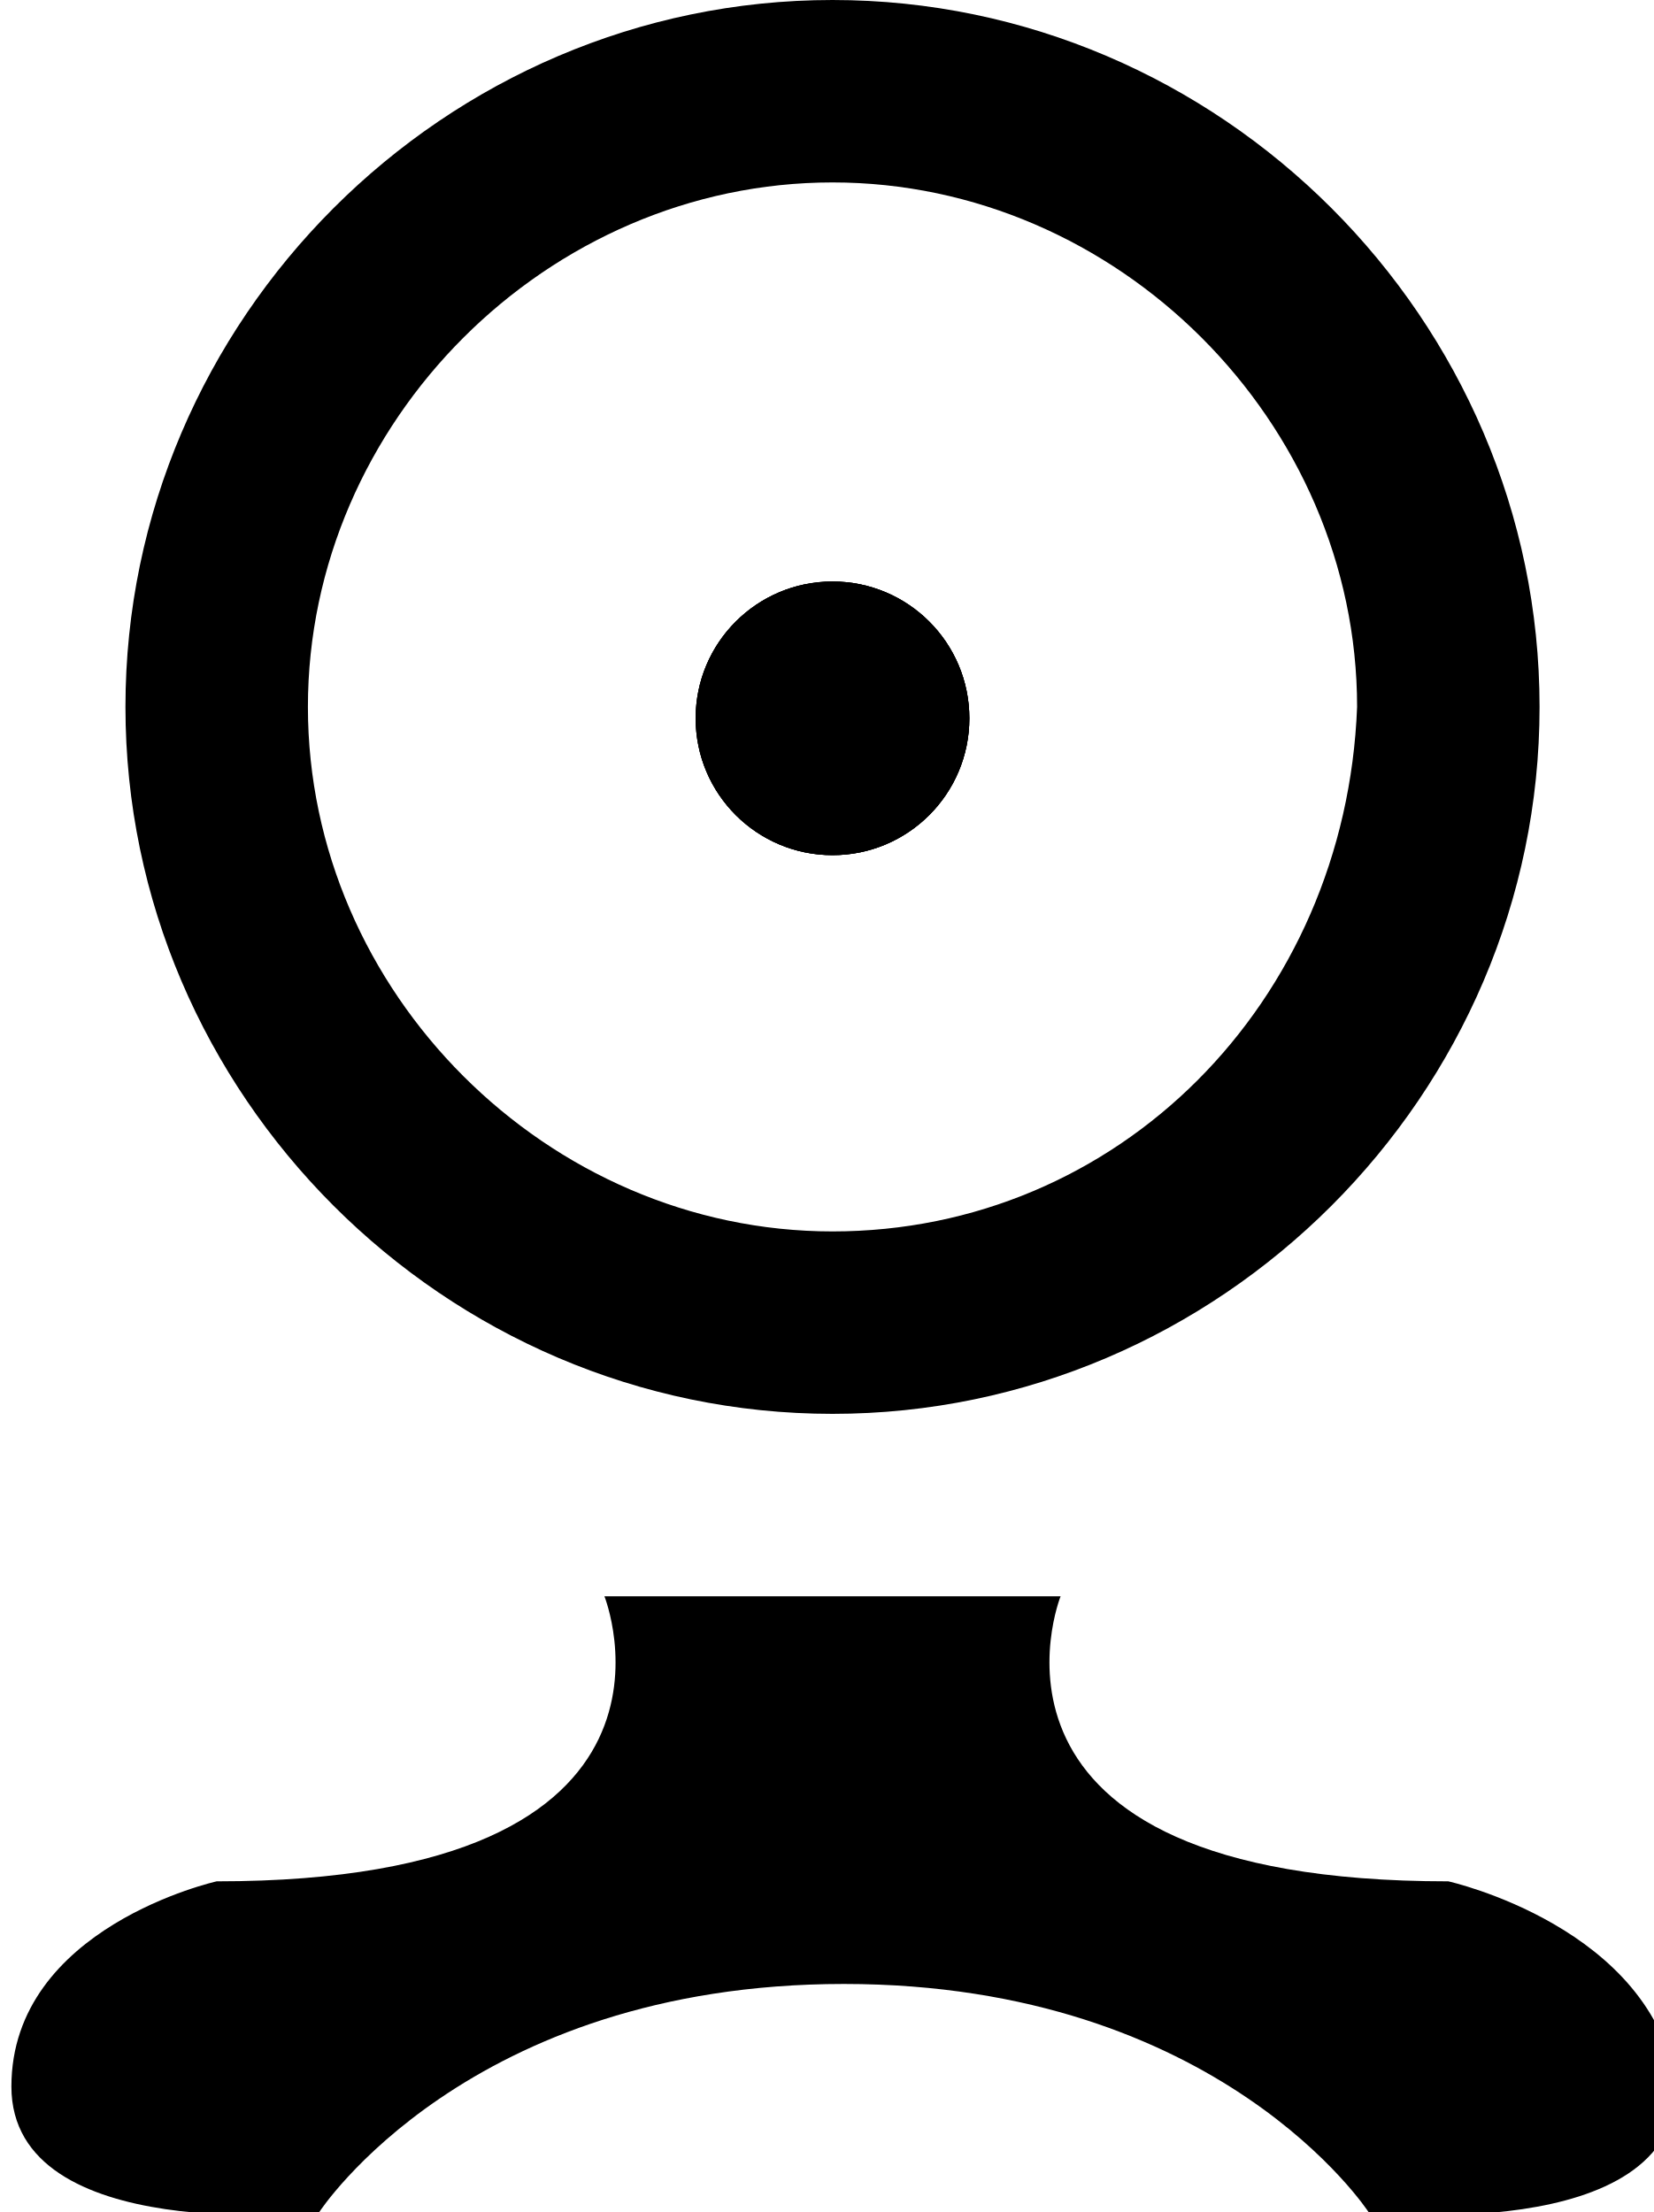
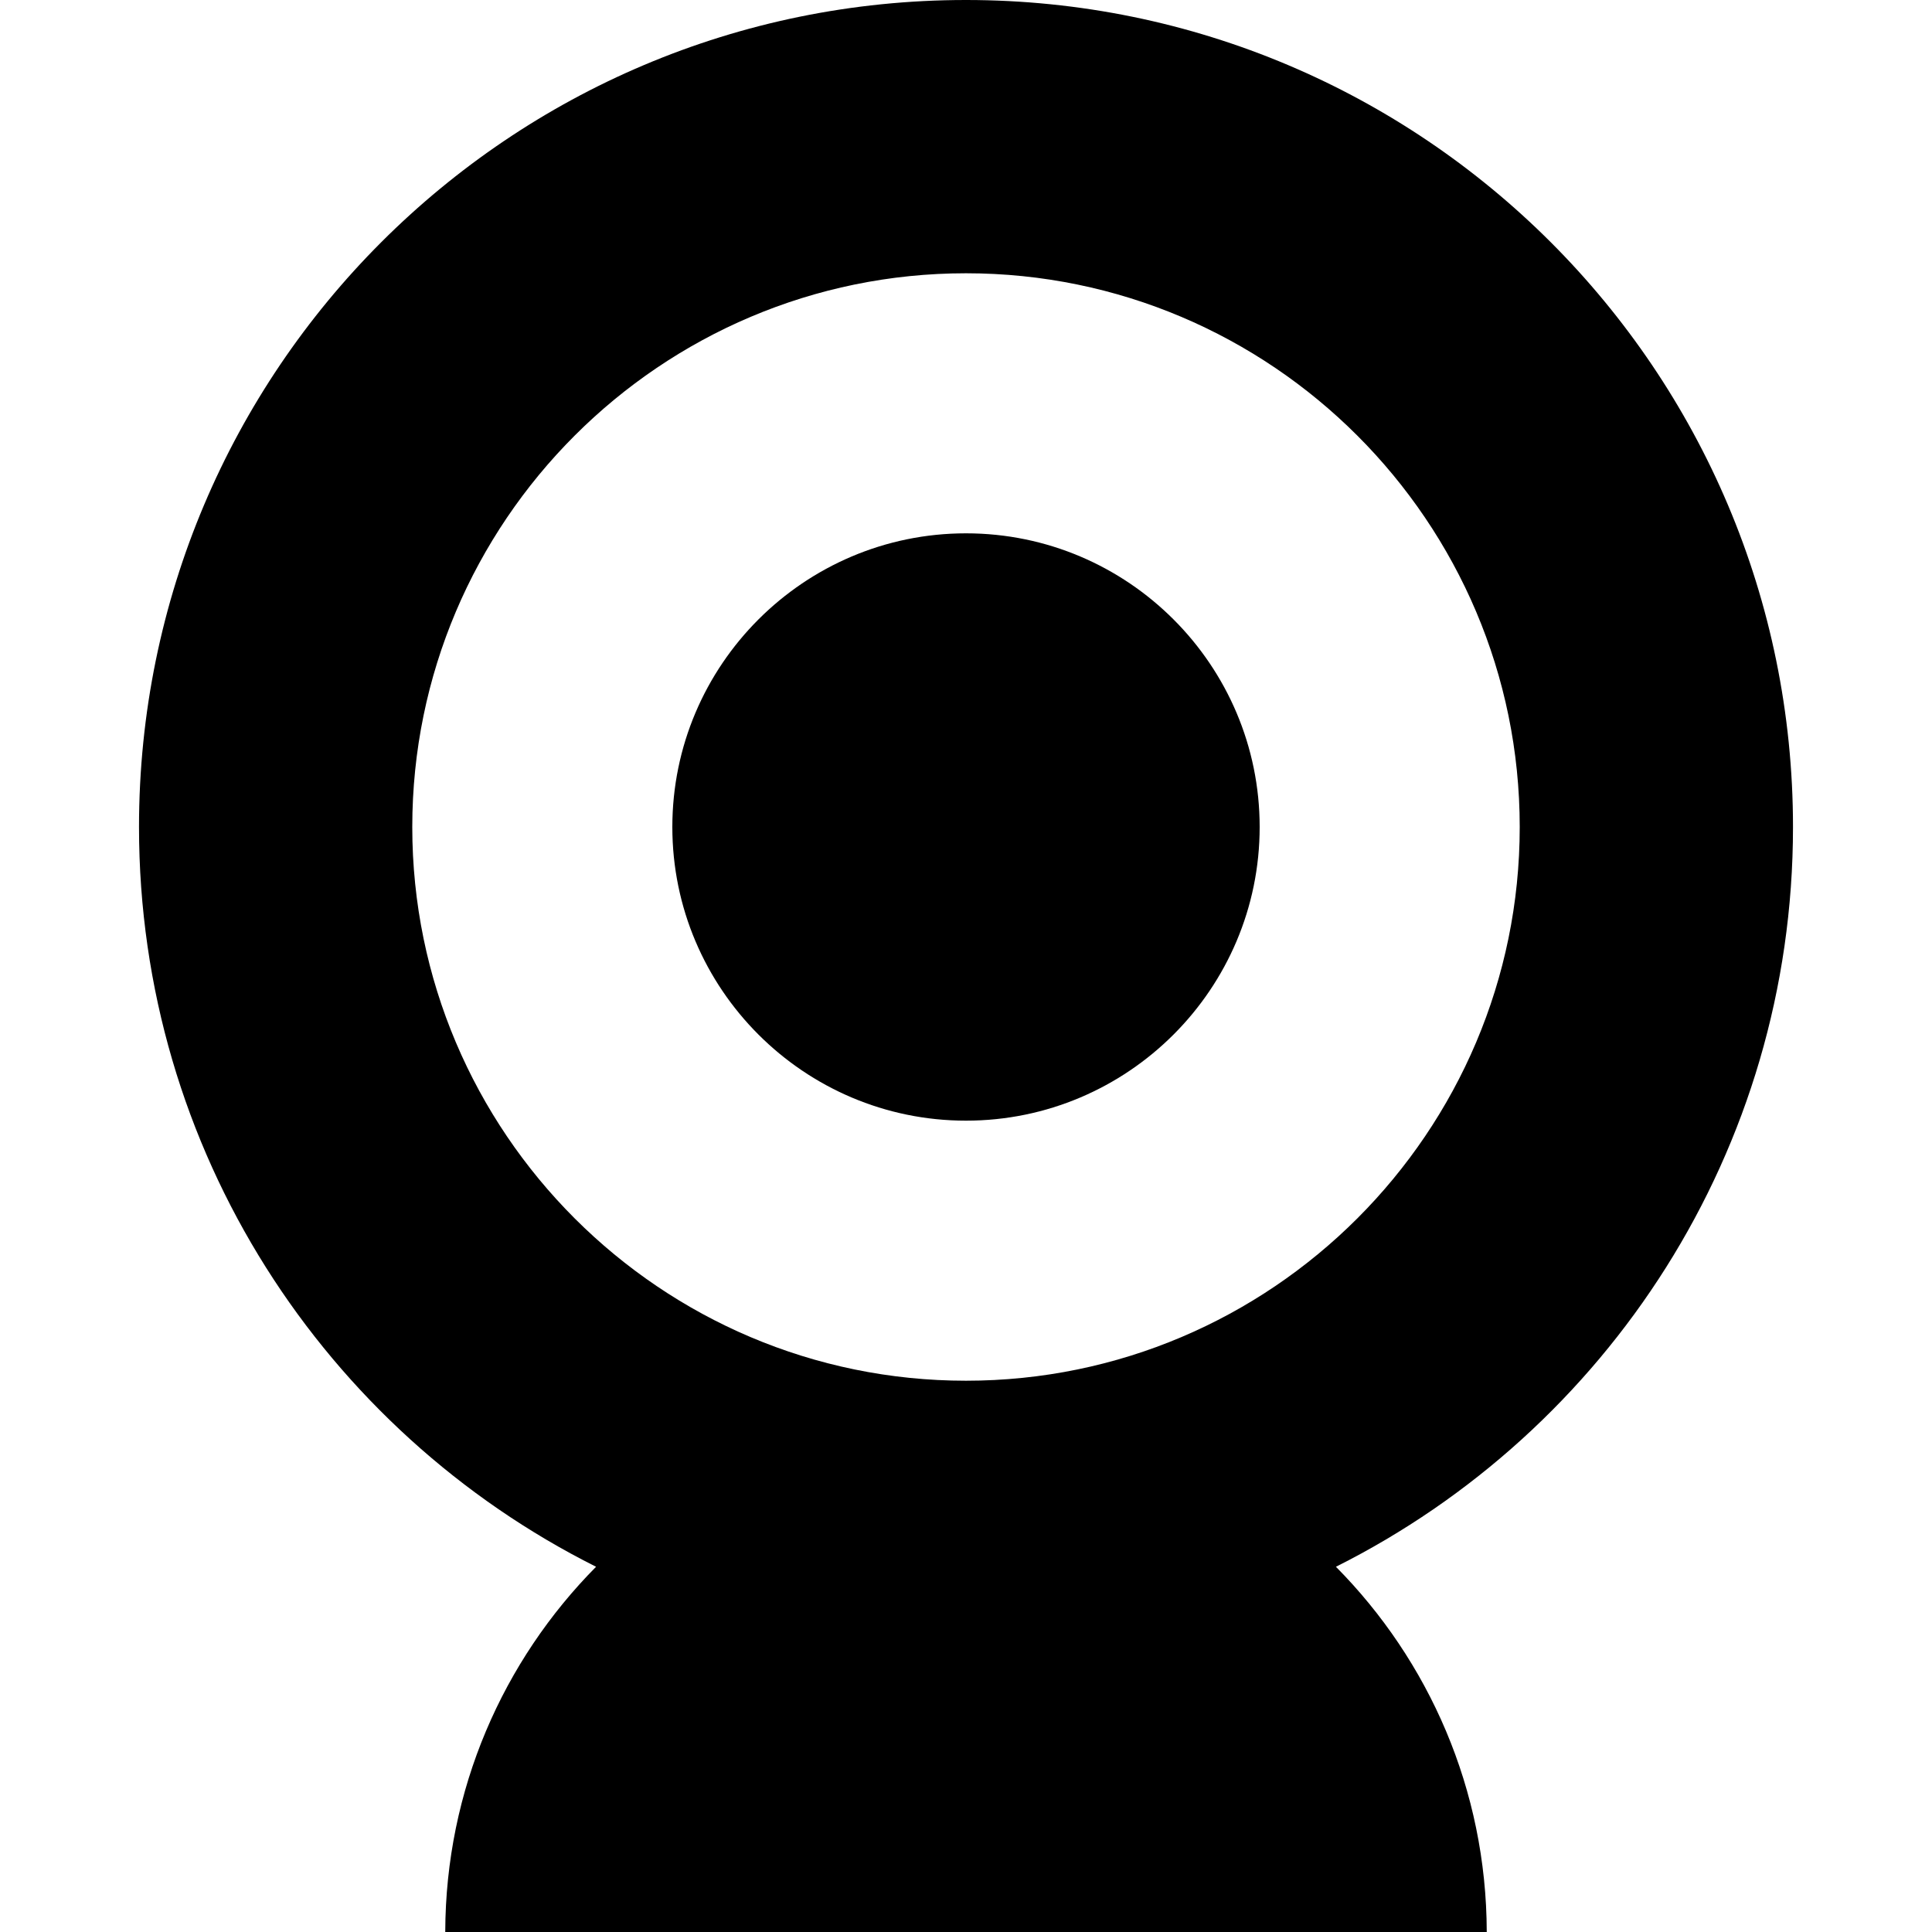
- <svg xmlns="http://www.w3.org/2000/svg" version="1.1" id="Camada_2" x="0px" y="0px" viewBox="-86 37.1 14.5 19.4" style="enable-background:new -86 37.1 14.5 19.4;" xml:space="preserve">
-   <circle cx="-78.7" cy="43.4" r="1.2" />
-   <path d="M-78.7,37.1c-3.4,0-6.2,2.8-6.2,6.2s2.8,6.2,6.2,6.2c3.4,0,6.2-2.8,6.2-6.2S-75.3,37.1-78.7,37.1z M-78.7,47.9  c-2.5,0-4.6-2.1-4.6-4.6c0-2.5,2.1-4.6,4.6-4.6c2.5,0,4.6,2.1,4.6,4.6C-74.2,45.9-76.2,47.9-78.7,47.9z" />
+ <svg xmlns="http://www.w3.org/2000/svg" version="1.1" id="Capa_1" x="0px" y="0px" viewBox="0 0 297.158 297.158" style="enable-background:new 0 0 297.158 297.158;" xml:space="preserve">
  <g>
-     <circle cx="-78.7" cy="43.4" r="1.2" />
-     <circle cx="-78.7" cy="43.4" r="1.2" />
+     <path d="M275.778,127.2c0-70.249-56.951-127.2-127.2-127.2C78.332,0,21.381,56.951,21.381,127.2   c0,49.793,28.619,92.897,70.3,113.782c-14.296,14.433-23.147,34.268-23.198,56.176h160.192   c-0.051-21.908-8.902-41.743-23.198-56.176C247.159,220.098,275.778,176.993,275.778,127.2z M148.578,212.367   c-46.961,0-85.167-38.206-85.167-85.167c0-46.962,38.206-85.169,85.167-85.169c46.962,0,85.169,38.207,85.169,85.169   C233.747,174.161,195.54,212.367,148.578,212.367z" />
+     <path d="M148.578,82.031c-24.905,0-45.167,20.263-45.167,45.169c0,24.905,20.262,45.167,45.167,45.167   c24.906,0,45.169-20.262,45.169-45.167C193.747,102.294,173.484,82.031,148.578,82.031z" />
  </g>
-   <path d="M-73.3,53.6c-4.4,0-3.4-2.5-3.4-2.5h-2h-2c0,0,1,2.5-3.4,2.5c0,0-1.8,0.4-1.8,1.8c0,1.4,2.7,1.1,2.7,1.1s1.3-2,4.6-2  c3.3,0,4.6,2,4.6,2s2.7,0.3,2.7-1.1C-71.5,54-73.3,53.6-73.3,53.6z" />
+   <g>
+ </g>
+   <g>
+ </g>
+   <g>
+ </g>
+   <g>
+ </g>
+   <g>
+ </g>
+   <g>
+ </g>
+   <g>
+ </g>
+   <g>
+ </g>
+   <g>
+ </g>
+   <g>
+ </g>
+   <g>
+ </g>
+   <g>
+ </g>
+   <g>
+ </g>
+   <g>
+ </g>
+   <g>
+ </g>
</svg>
